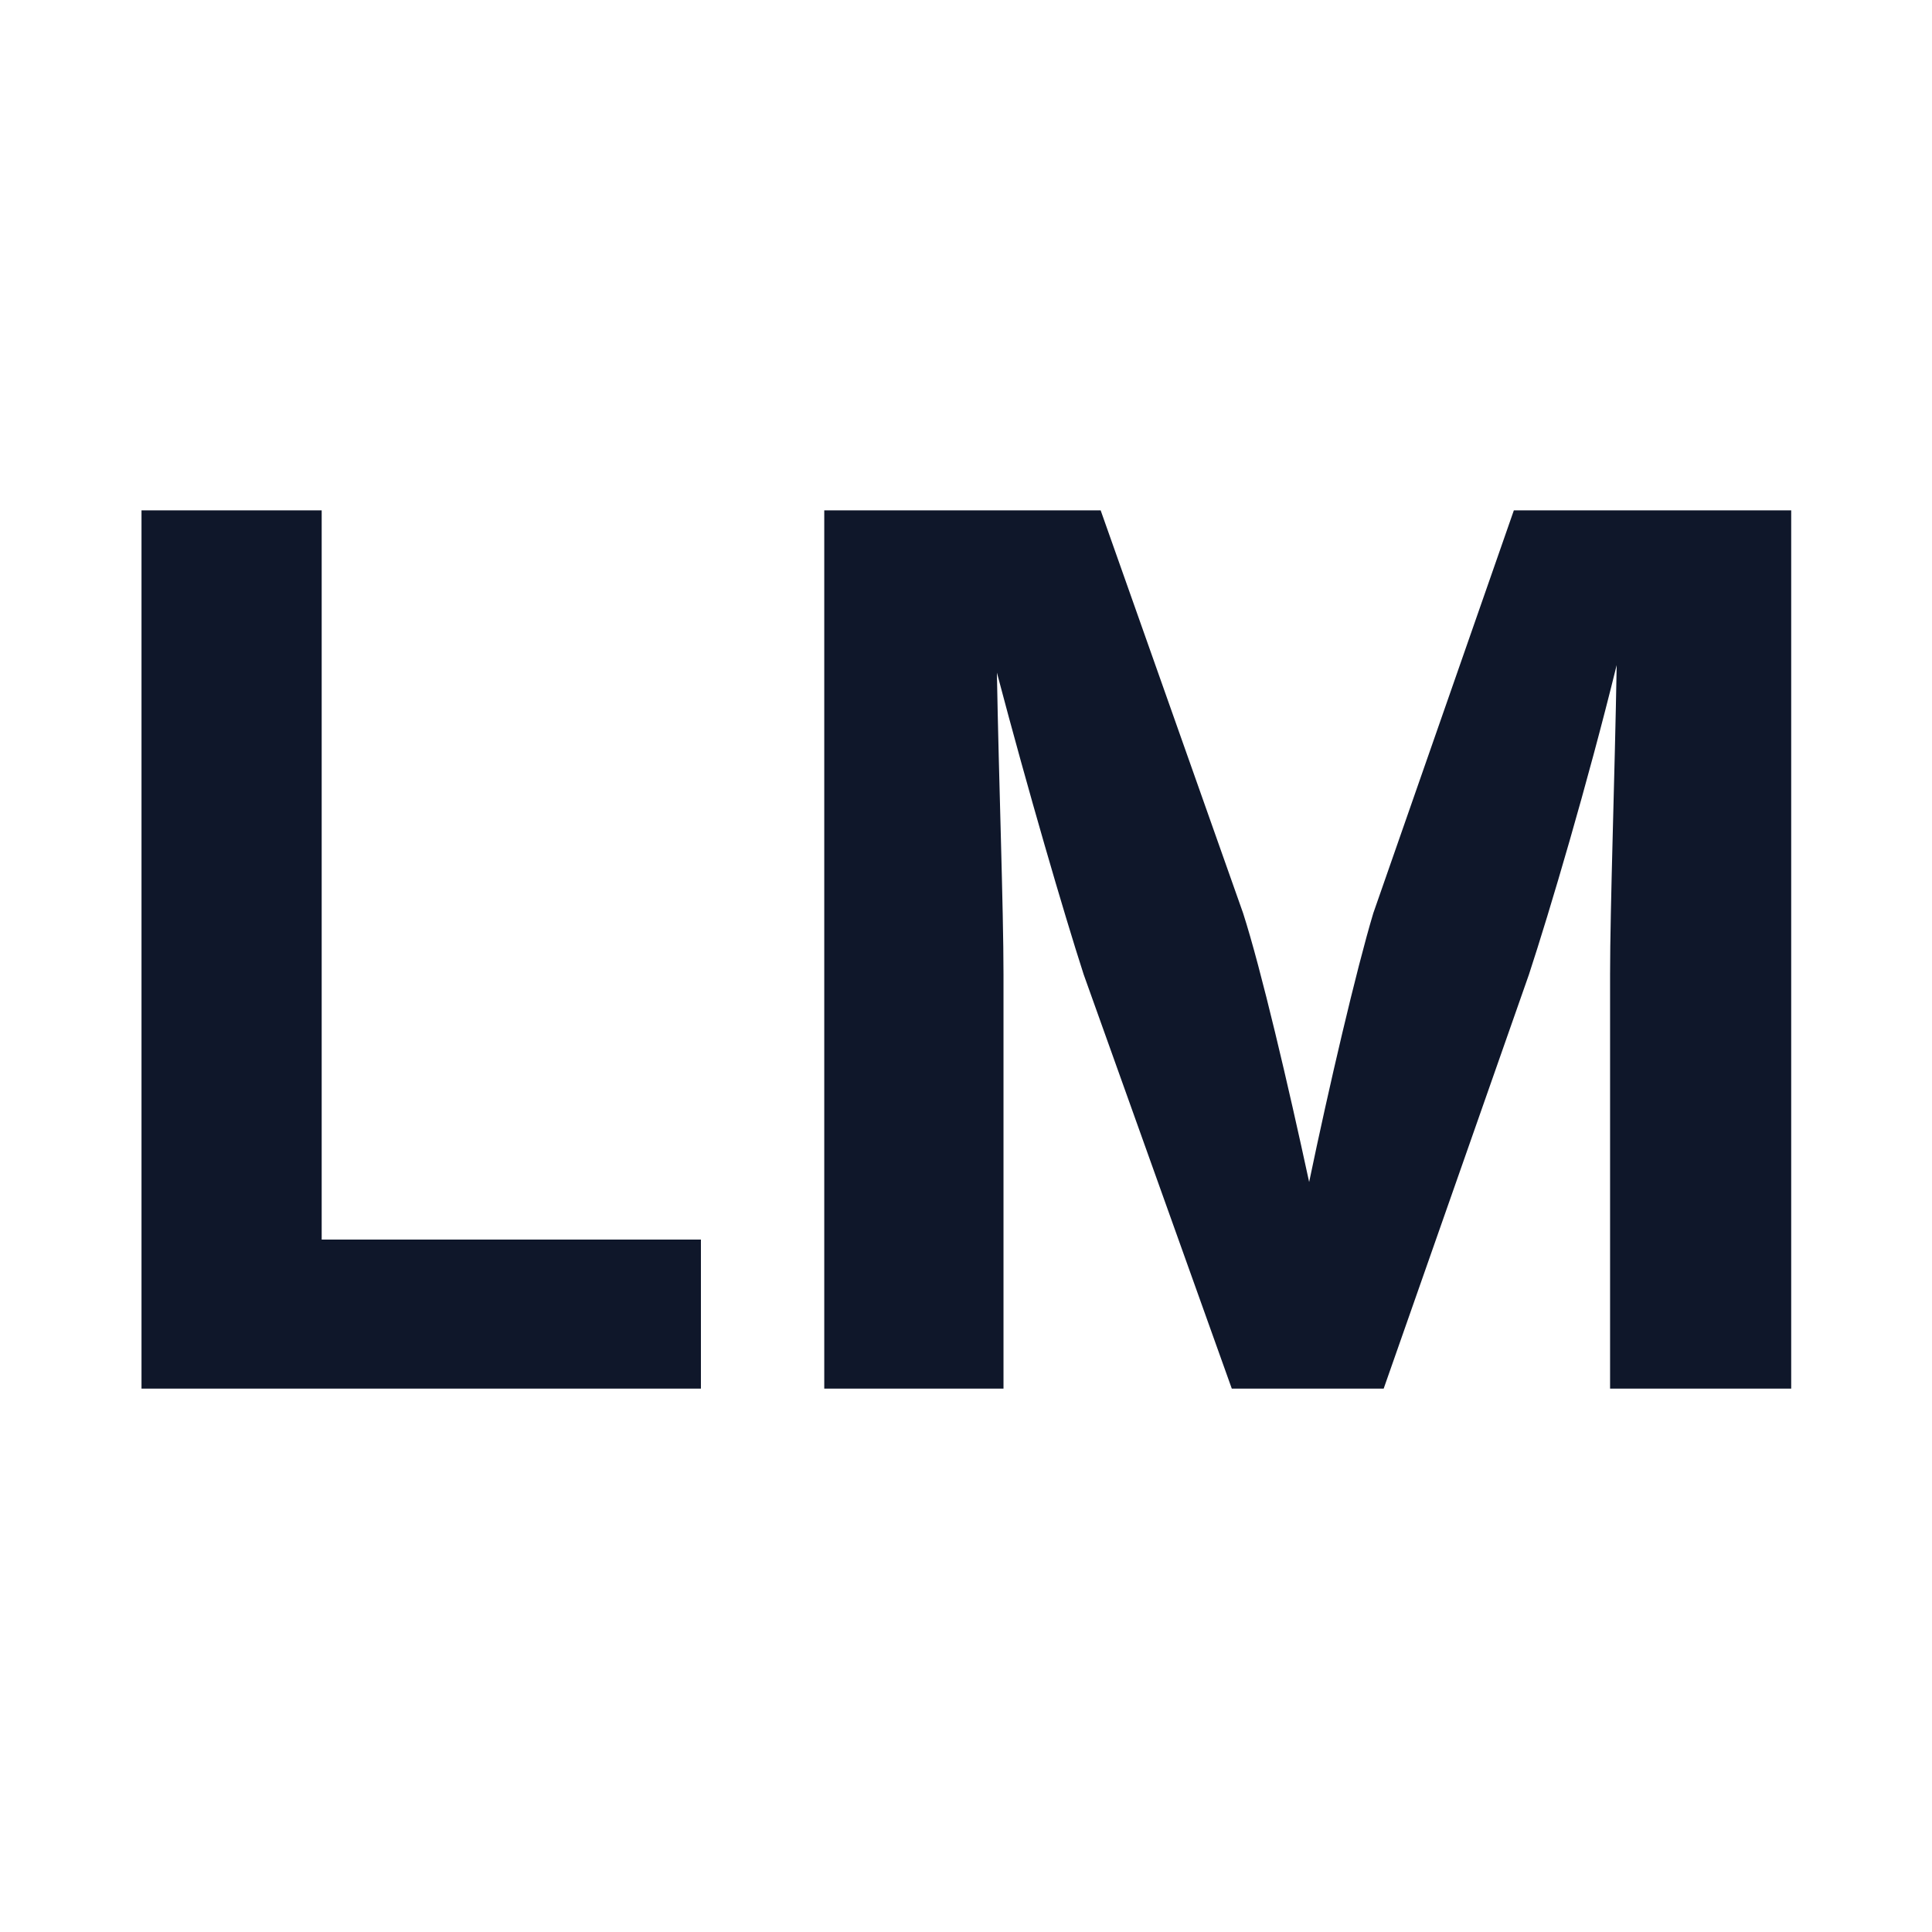
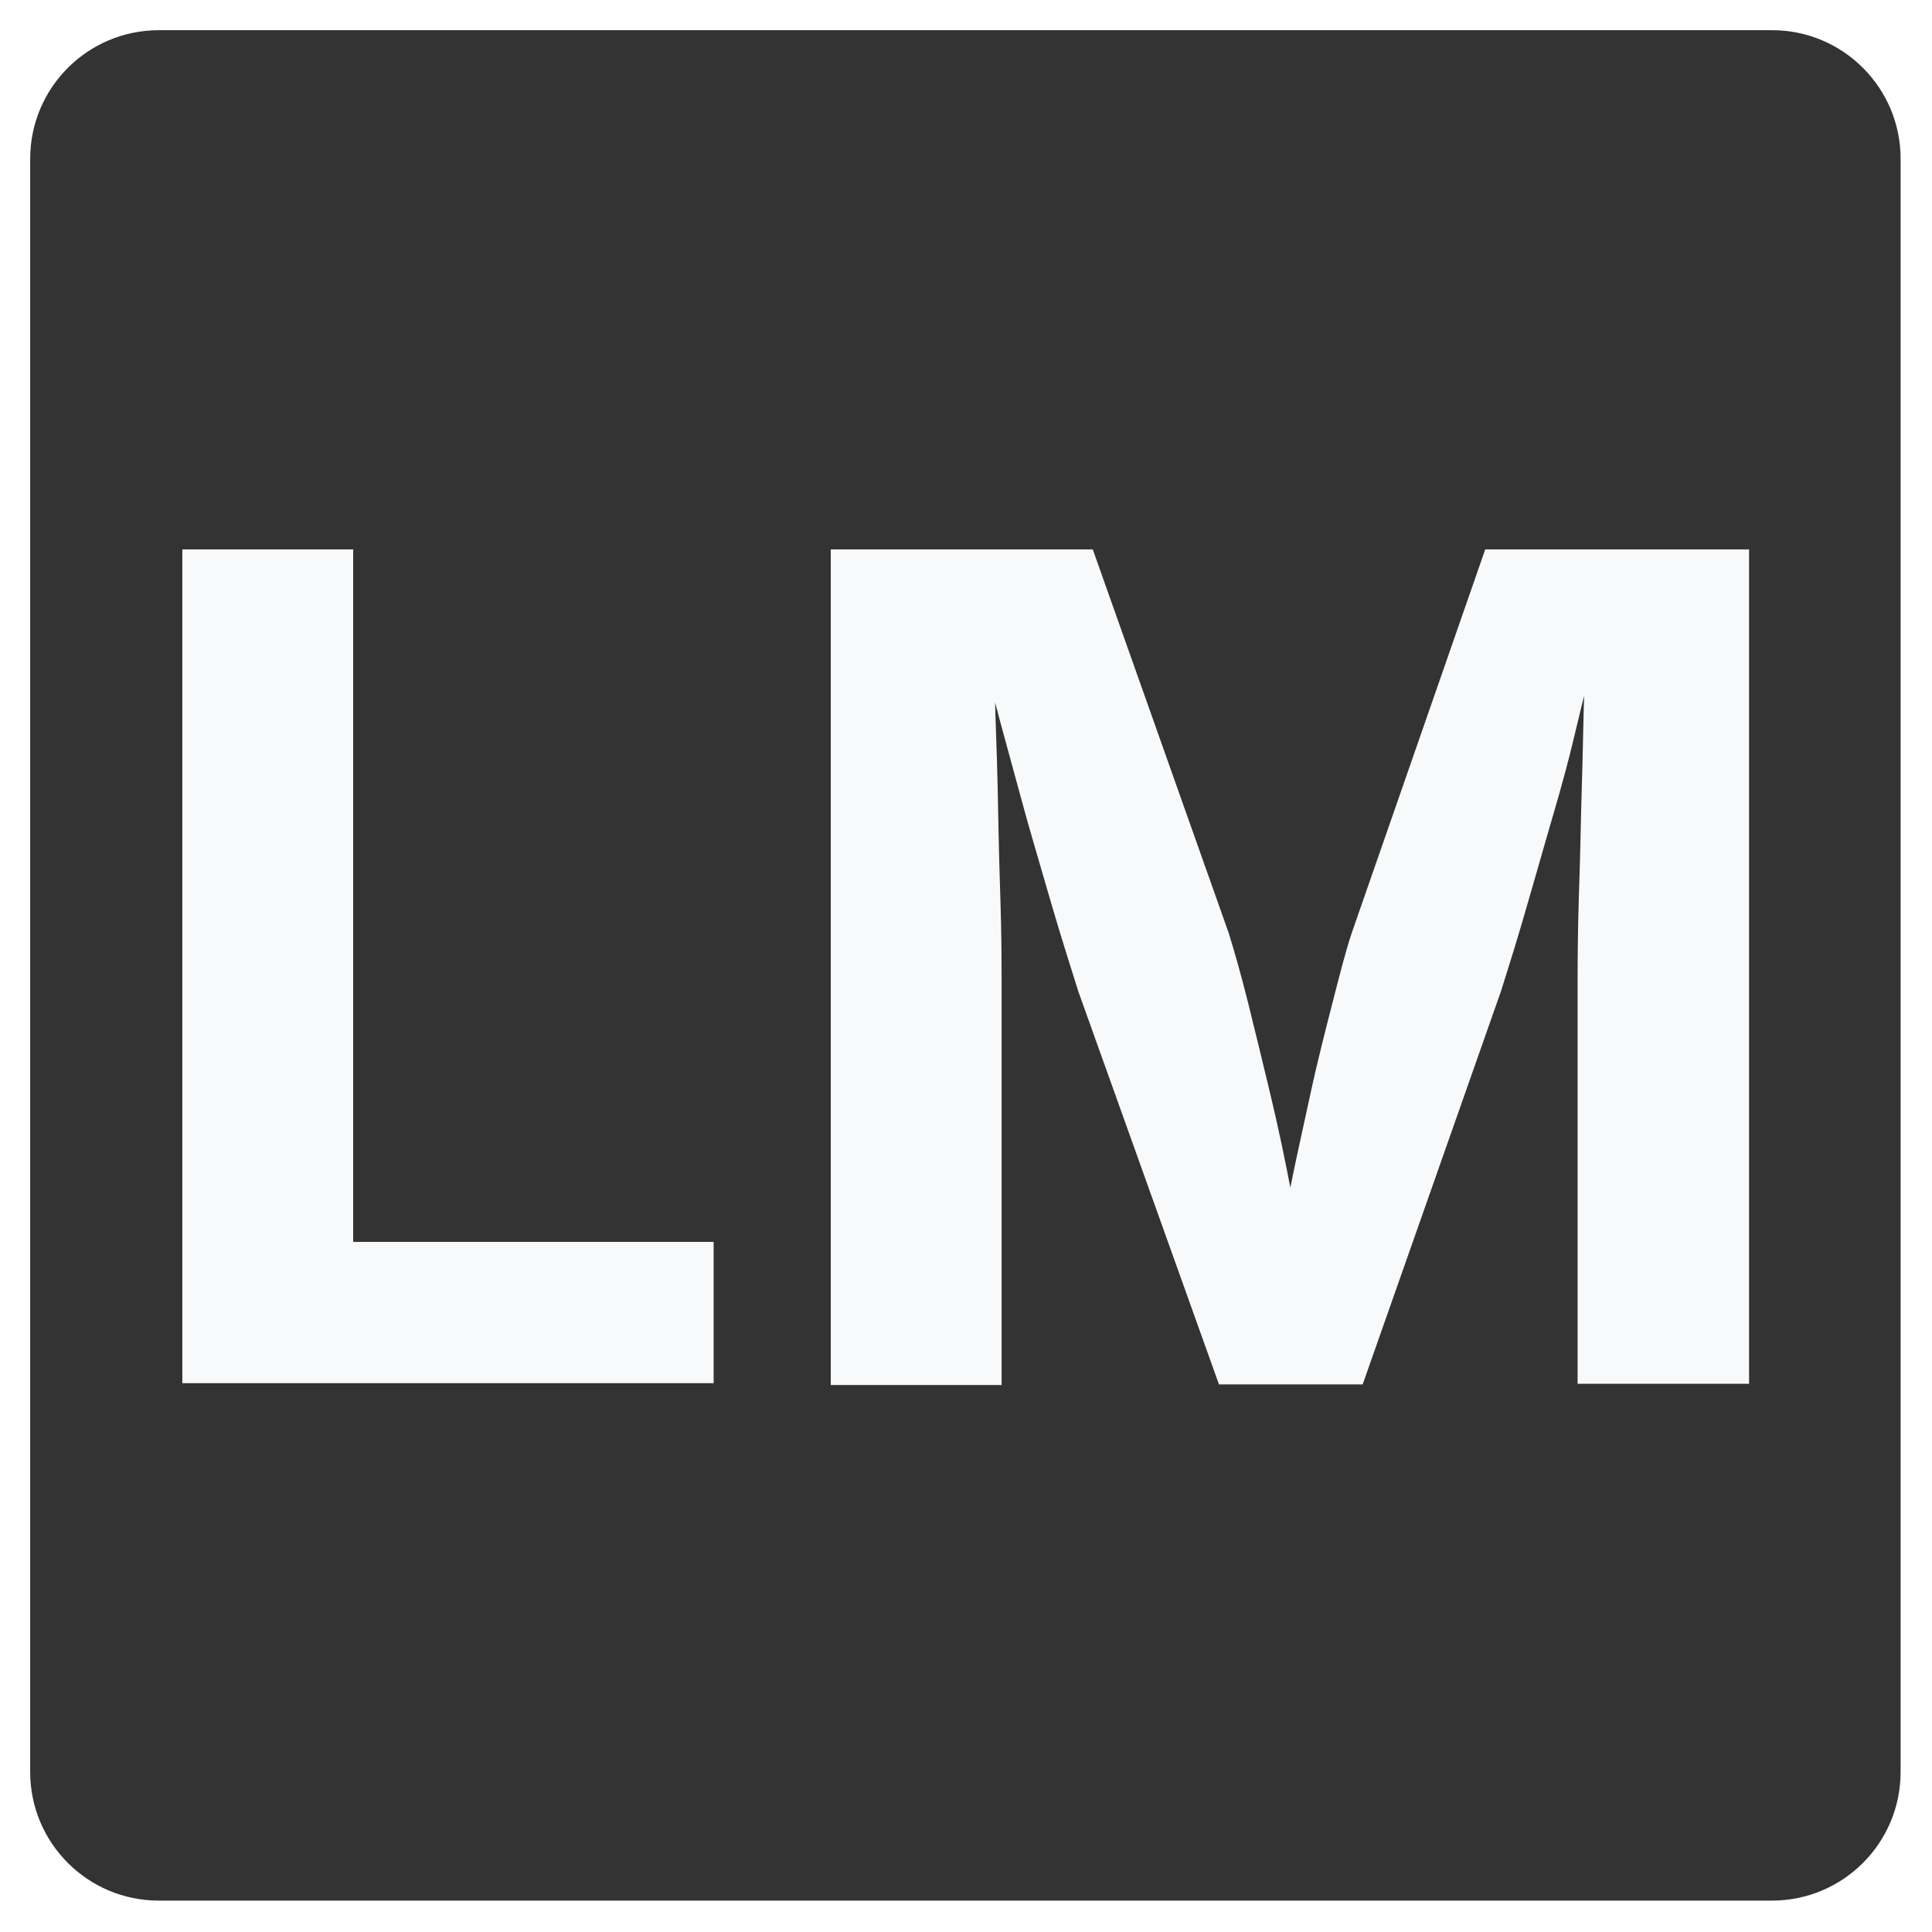
- <svg xmlns="http://www.w3.org/2000/svg" viewBox="0 0 32 32">
-   <style>
-     .favicon-text { 
-       fill: #0f172a; 
-       font-family: Inter, system-ui, sans-serif; 
-       font-weight: 700; 
-       font-size: 20px; 
-     }
-     @media (prefers-color-scheme: dark) {
-       .favicon-text { fill: #f8fafc; }
-     }
-   </style>
-   <text x="16" y="23" text-anchor="middle" class="favicon-text">LM</text>
+ <svg xmlns="http://www.w3.org/2000/svg" id="Layer_1" version="1.1" viewBox="0 0 32 32">
+   <defs>
+     <style>
+       .st0 {
+         isolation: isolate;
+       }
+ 
+       .st1 {
+         fill: #f8f9fa;
+       }
+ 
+       .st2 {
+         fill: #333;
+       }
+     </style>
+   </defs>
+   <rect class="st2" x=".5" y=".5" width="30.98" height="30.98" rx="2.13" ry="2.13" />
+   <g class="st0">
+     <path class="st1" d="M3.02,22.92v-13.82h2.83v11.47h5.97v2.34H3.02Z" />
+     <path class="st1" d="M13.76,22.92v-13.82h4.34l2.25,6.35c.09.29.2.67.32,1.15s.24.98.37,1.52.24,1.07.34,1.59.2.95.26,1.34h-.54c.07-.37.16-.81.26-1.32s.22-1.03.34-1.59.25-1.06.37-1.53.22-.86.32-1.16l2.21-6.35h4.37v13.82h-2.84v-6.51c0-.3,0-.67.01-1.14s.03-.94.04-1.46.03-1.05.04-1.57.03-1.03.03-1.49h.17c-.12.52-.25,1.05-.38,1.59s-.29,1.07-.44,1.59-.28.98-.41,1.42-.24.78-.33,1.07l-2.29,6.51h-2.38l-2.33-6.51c-.09-.29-.2-.63-.33-1.06s-.26-.89-.41-1.4-.29-1.05-.44-1.59-.29-1.08-.42-1.61h.21c0,.45.01.93.03,1.46s.03,1.06.04,1.59.03,1.02.04,1.47.01.83.01,1.15v6.51h-2.83Z" />
+   </g>
</svg>
